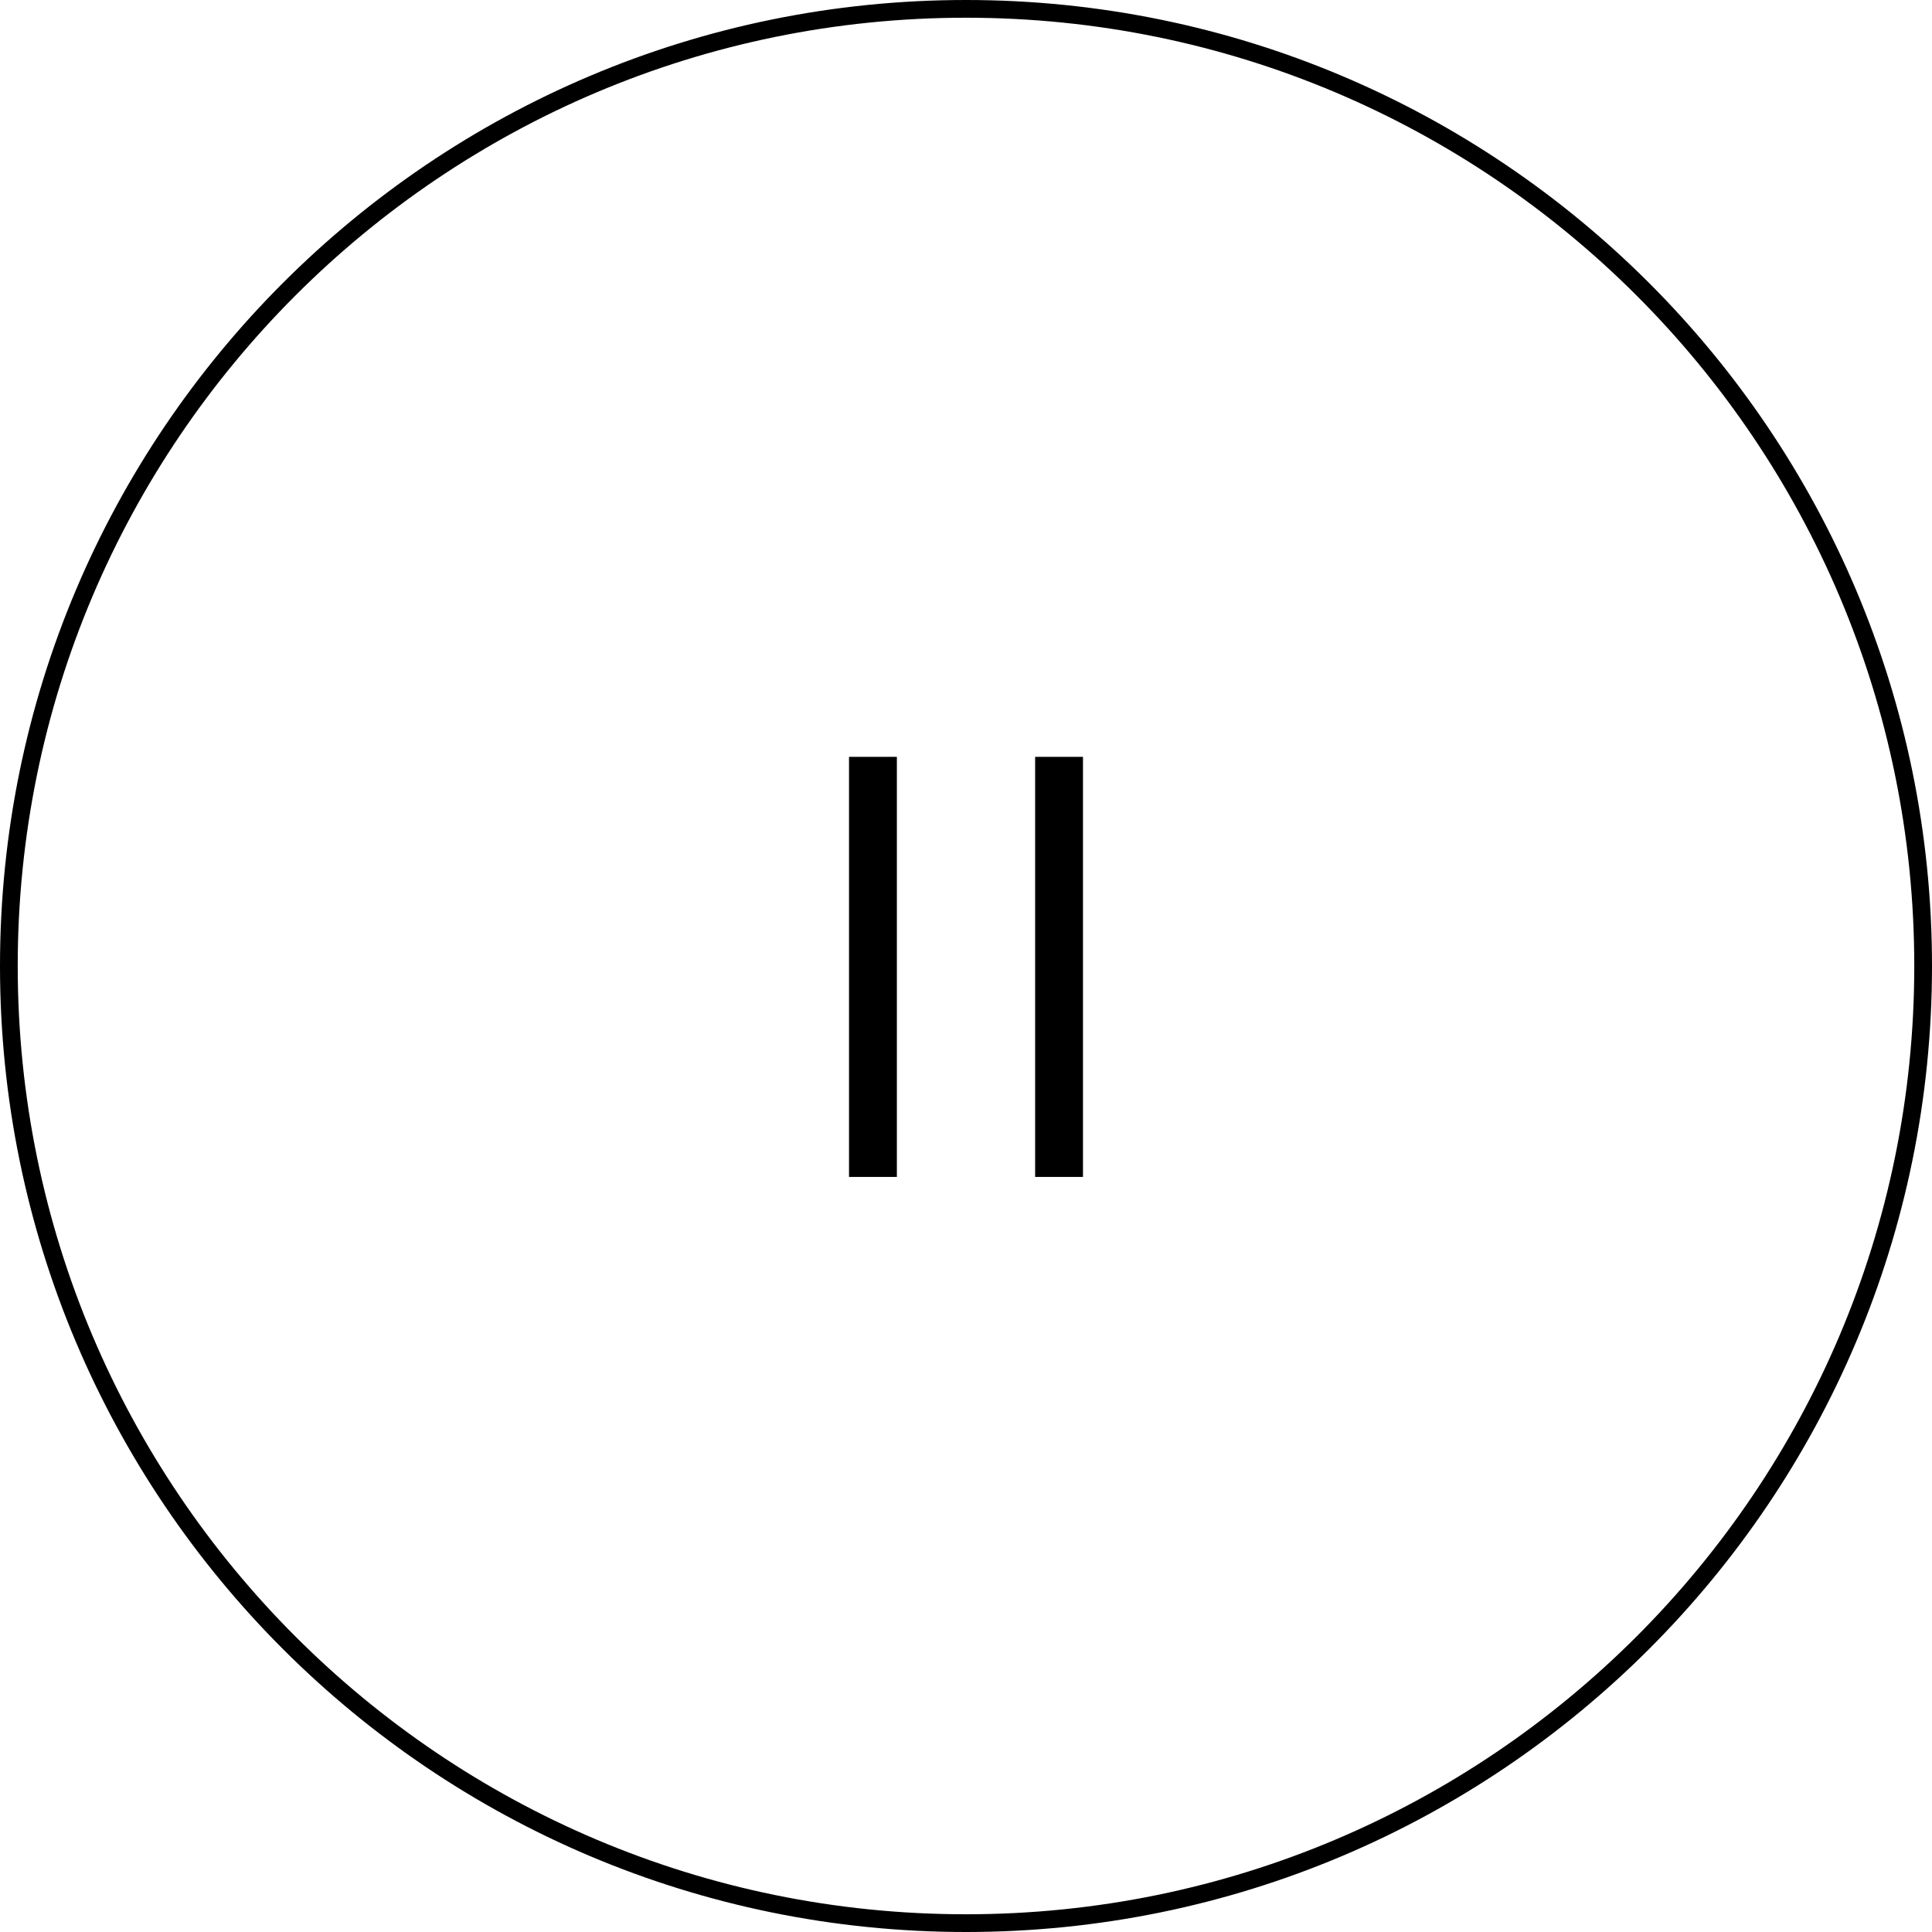
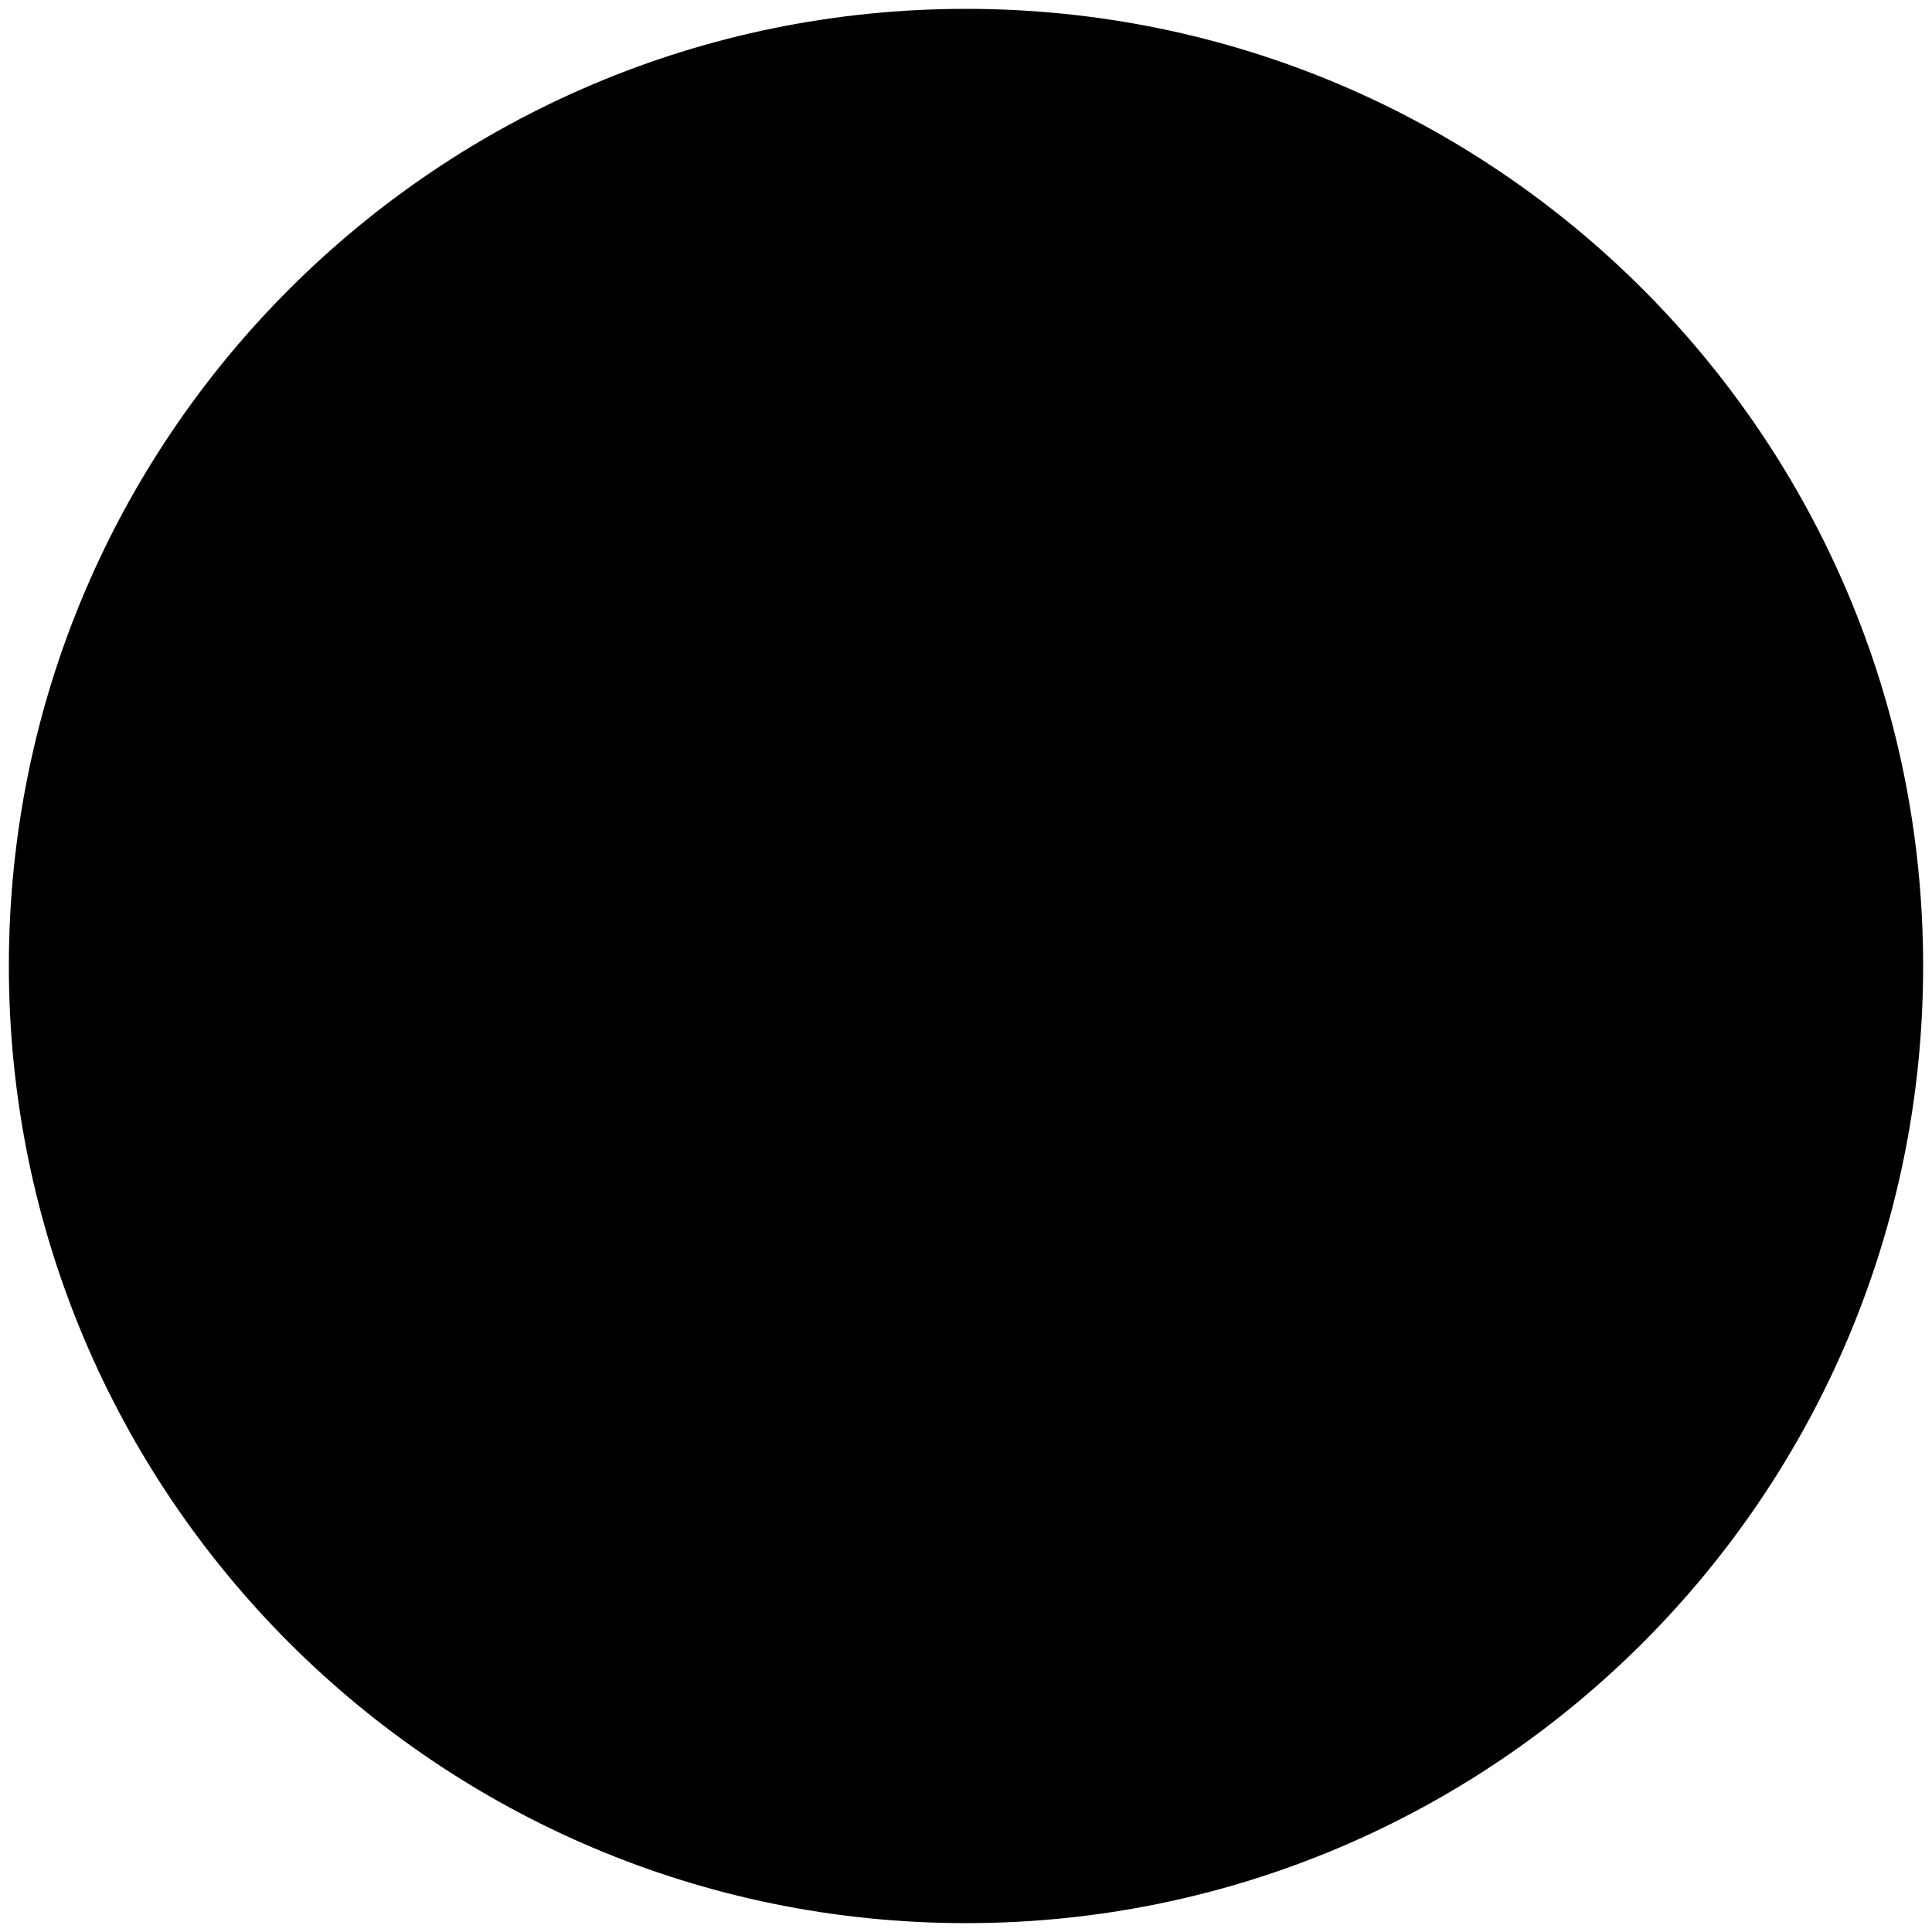
<svg xmlns="http://www.w3.org/2000/svg" version="1.1" id="Layer_1" x="0px" y="0px" viewBox="0 0 109 109" style="enable-background:new 0 0 109 109;" xml:space="preserve">
-   <style type="text/css">
- 	.st0{fill:none;stroke:#000000;stroke-miterlimit:10;}
- </style>
-   <circle class="st0" cx="54.5" cy="54.5" r="54" />
+   <circle cx="54.5" cy="54.5" r="54" />
  <g>
    <rect x="58.4" y="42.7" width="2.7" height="23.7" />
    <rect x="47.9" y="42.7" width="2.7" height="23.7" />
  </g>
</svg>
